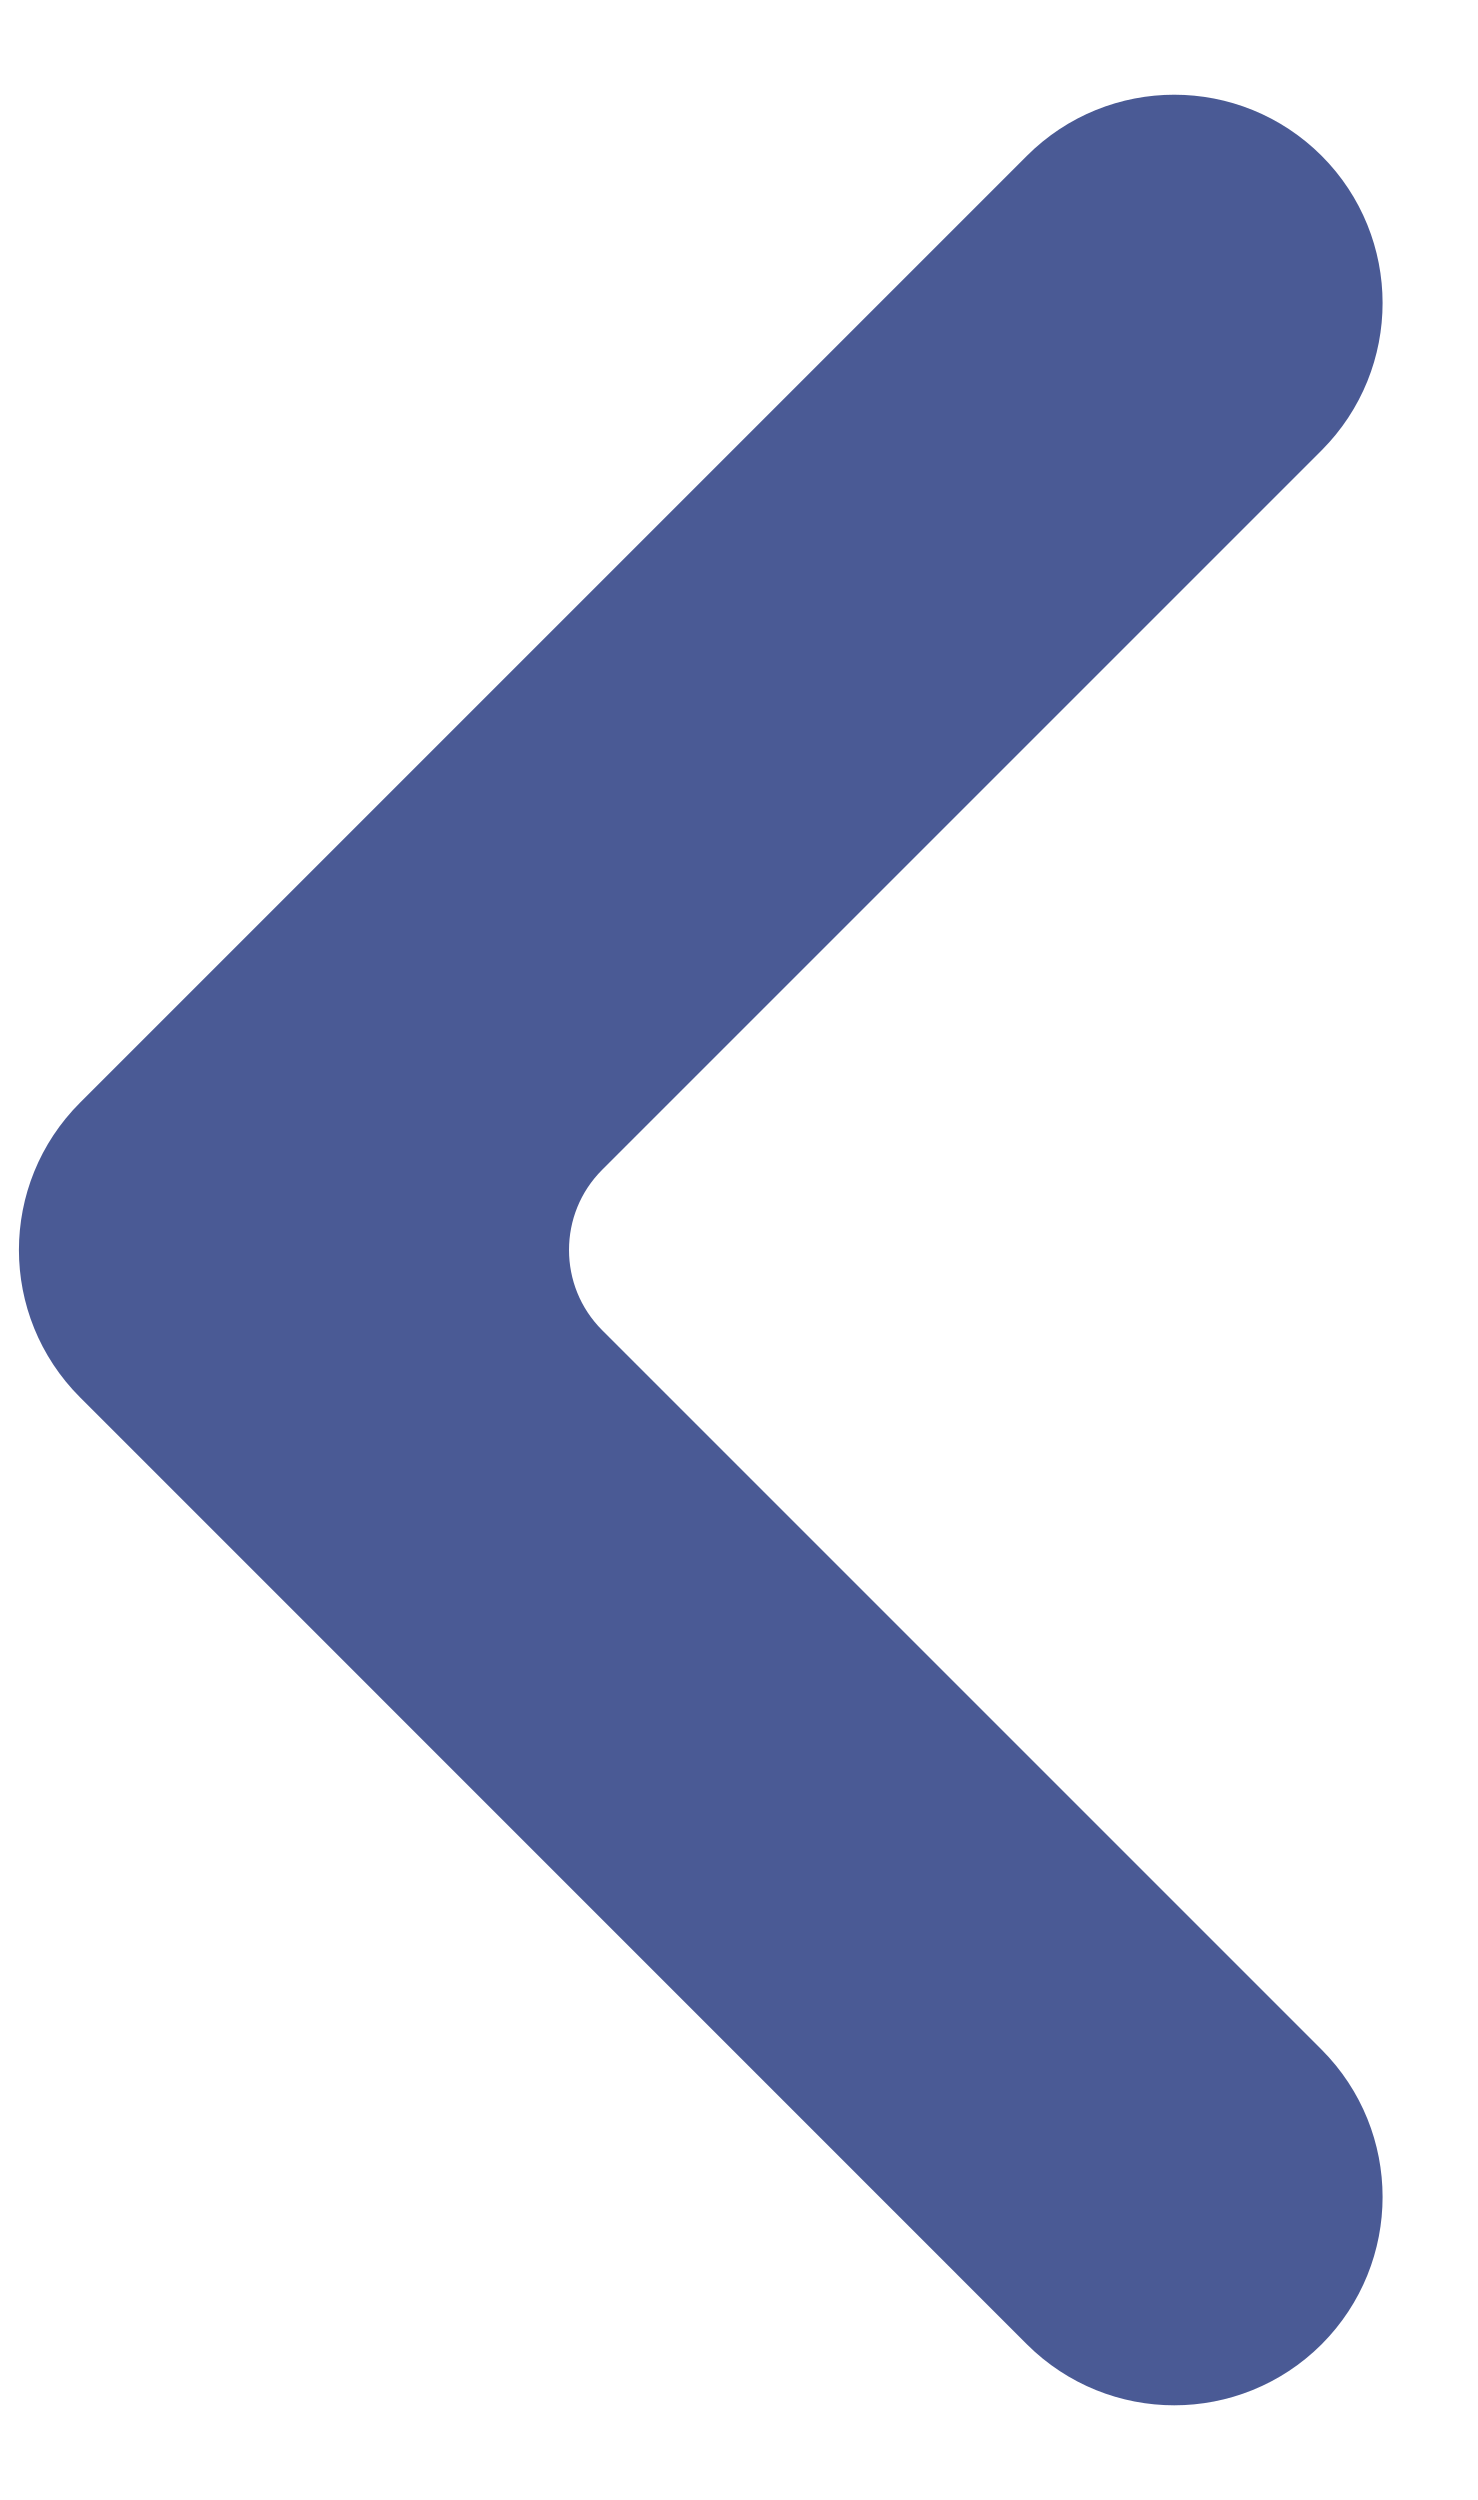
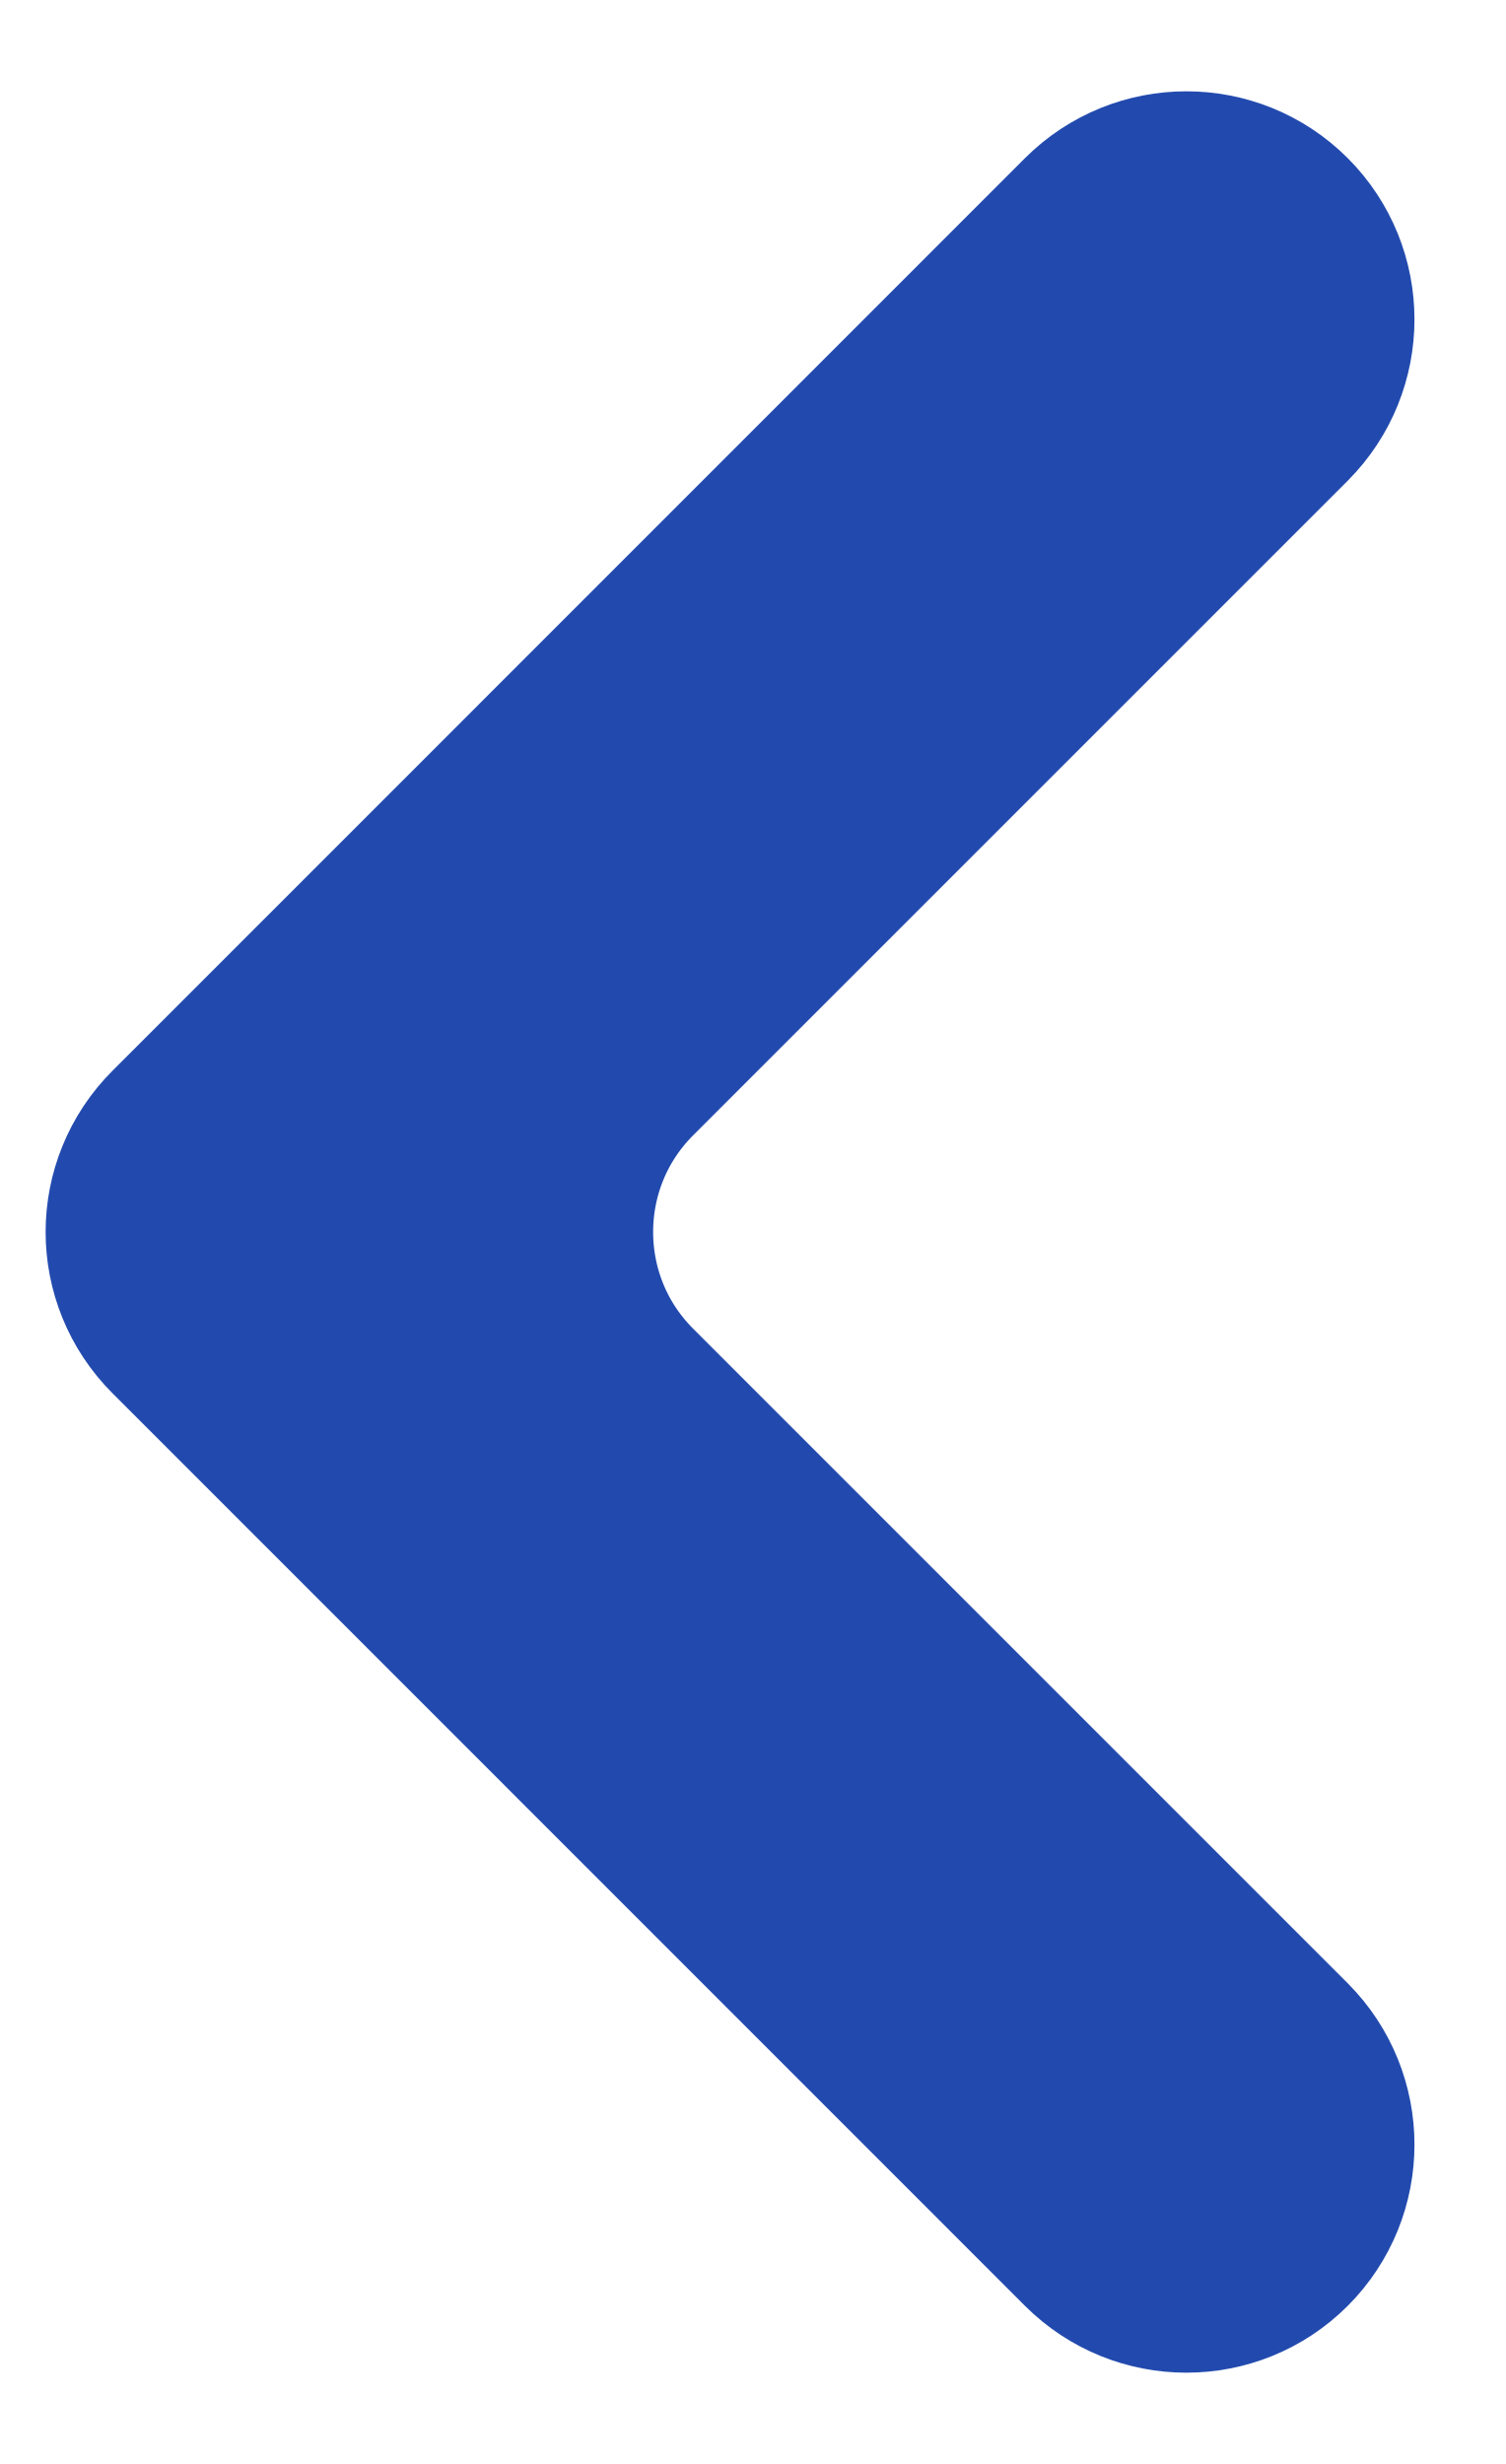
- <svg xmlns="http://www.w3.org/2000/svg" width="13" height="22" viewBox="0 0 13 22" fill="none">
-   <path fill-rule="evenodd" clip-rule="evenodd" d="M9.744 2.078C10.07 1.752 10.597 1.752 10.923 2.078C11.248 2.403 11.248 2.93 10.923 3.256L4.593 9.586C3.812 10.367 3.812 11.633 4.593 12.414L10.923 18.744C11.248 19.07 11.248 19.597 10.923 19.923C10.597 20.248 10.07 20.248 9.744 19.923L1.411 11.589C1.085 11.263 1.085 10.737 1.411 10.411L9.744 2.078Z" fill="#4A5A95" stroke="#4A5A95" stroke-width="2" />
+ <svg xmlns="http://www.w3.org/2000/svg" width="11" height="18" viewBox="0 0 11 18" fill="none">
+   <path fill-rule="evenodd" clip-rule="evenodd" d="M8.195 1.862C8.456 1.602 8.878 1.602 9.138 1.862C9.398 2.122 9.398 2.544 9.138 2.805L4.357 7.586C3.576 8.367 3.576 9.633 4.357 10.414L9.138 15.195C9.398 15.456 9.398 15.878 9.138 16.138C8.878 16.398 8.456 16.398 8.195 16.138L1.529 9.471C1.268 9.211 1.268 8.789 1.529 8.529L8.195 1.862Z" fill="#224AAE" stroke="#224AAE" stroke-width="2" />
</svg>
